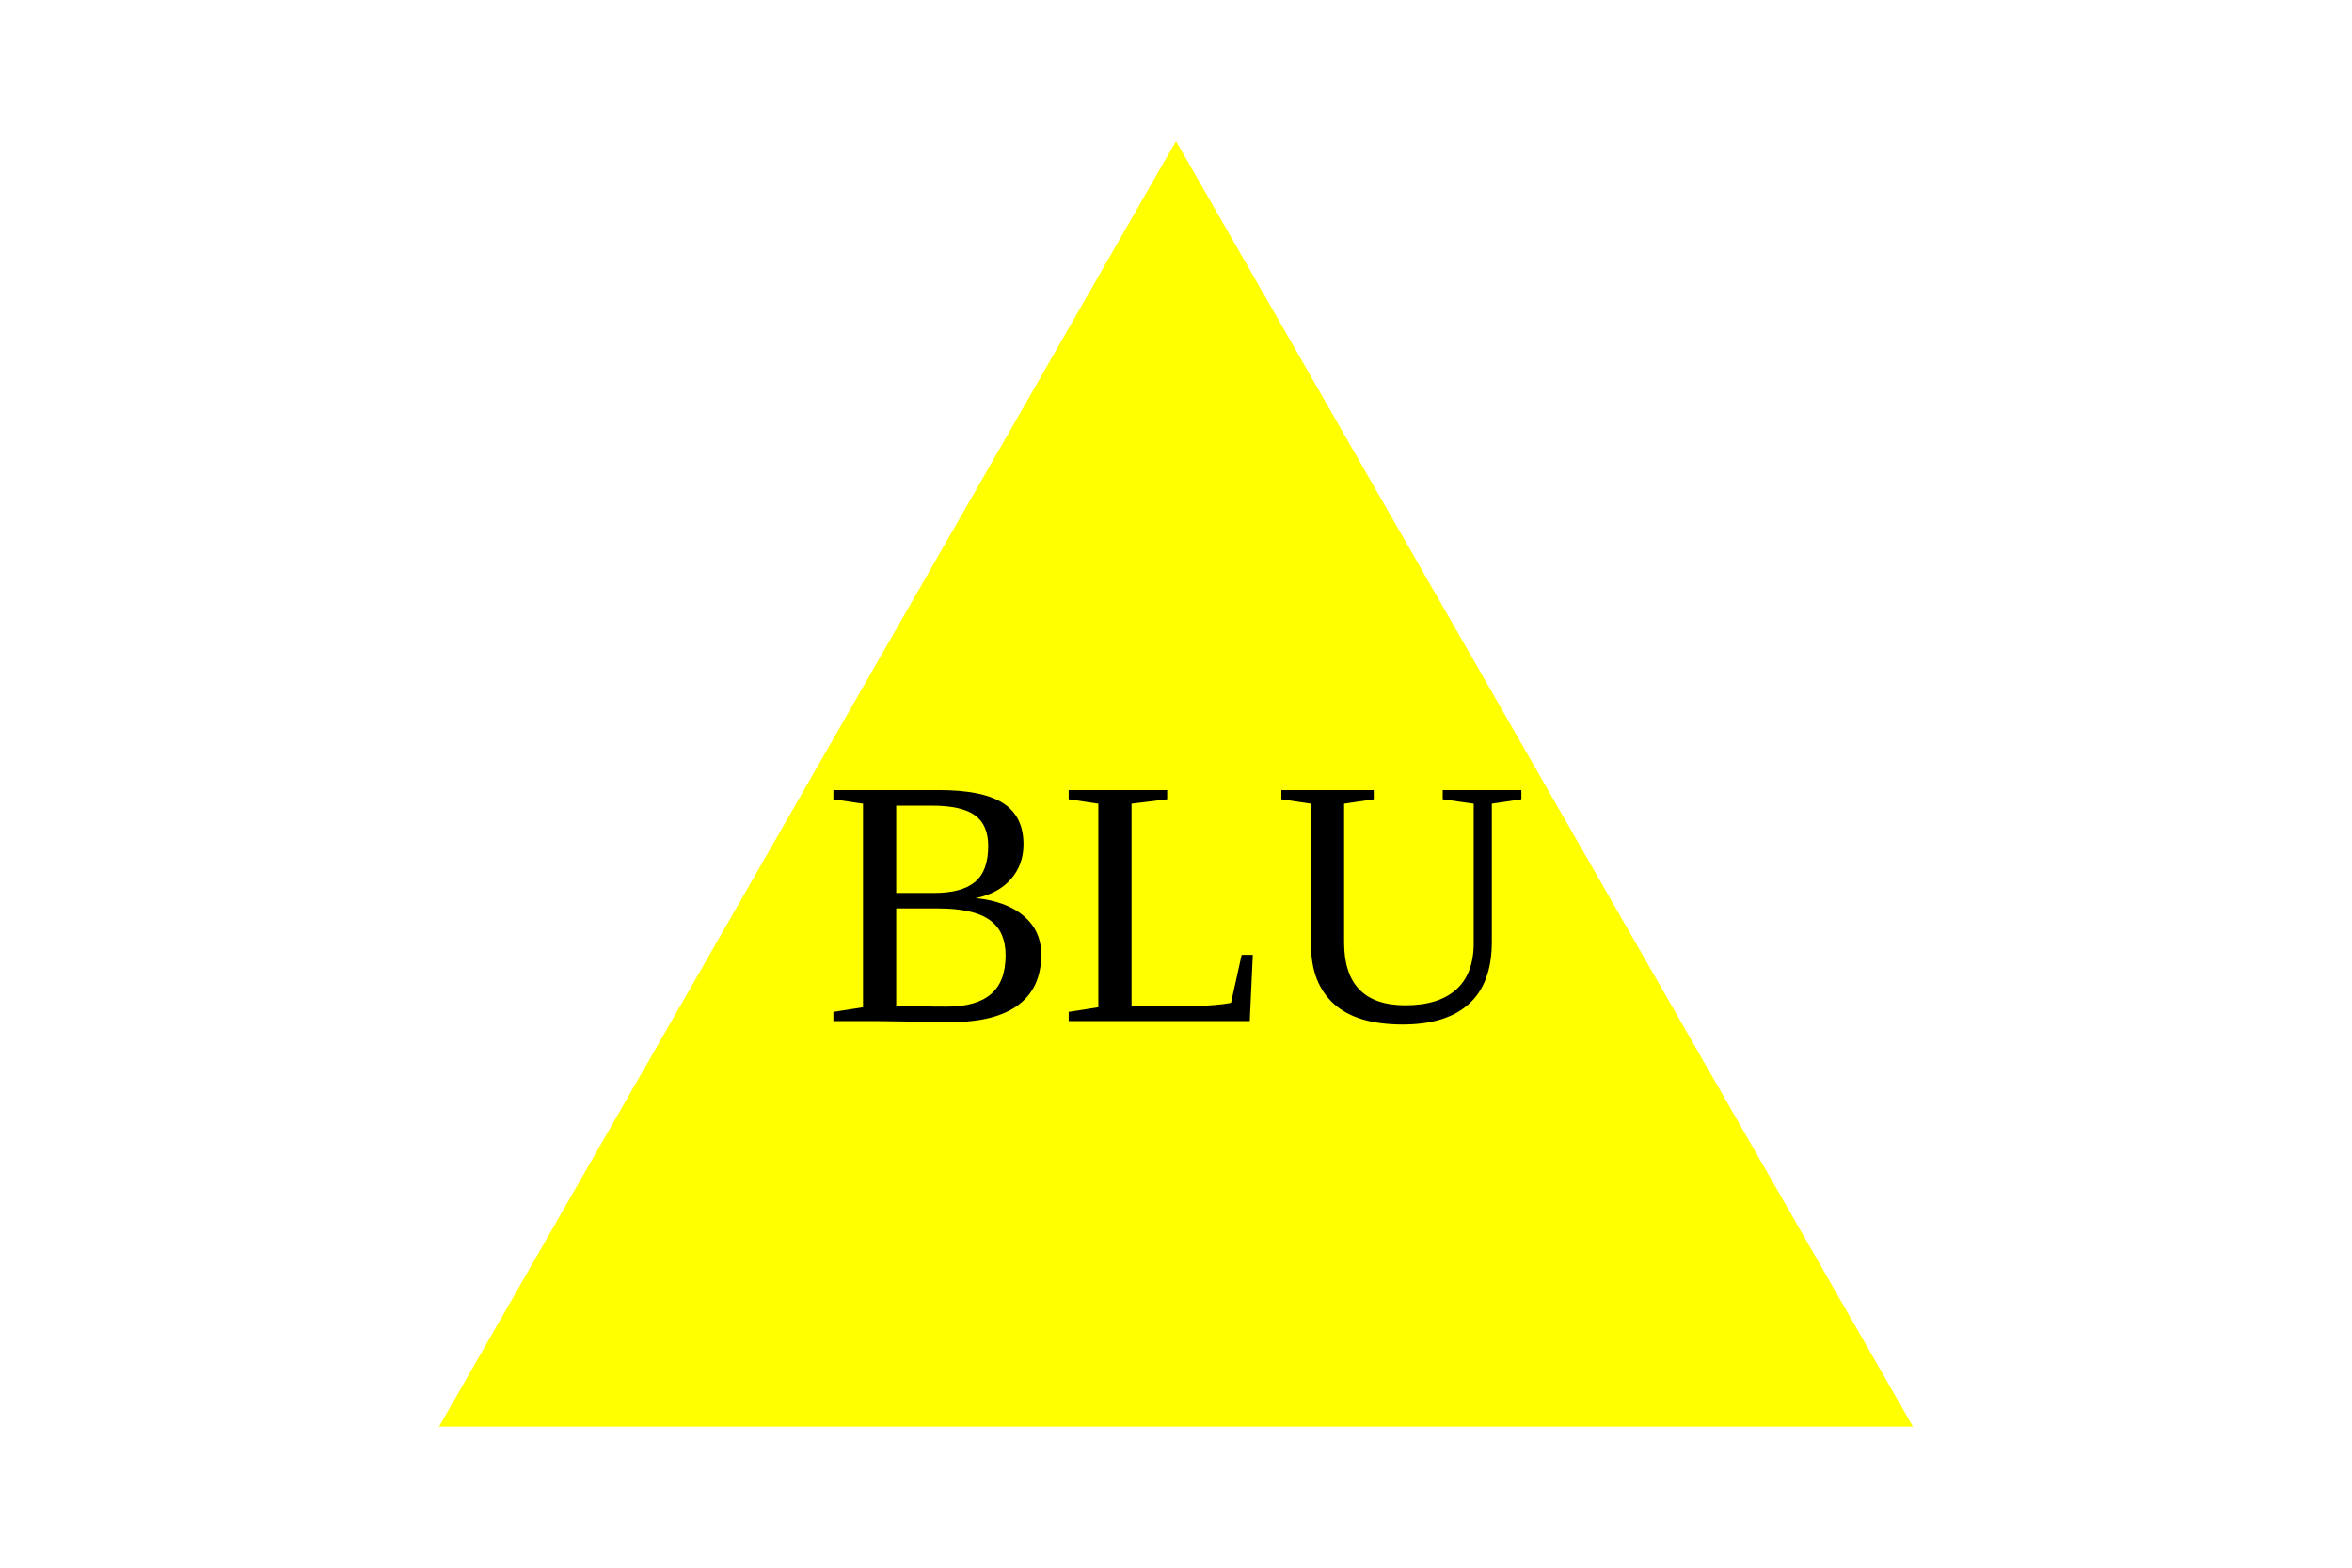
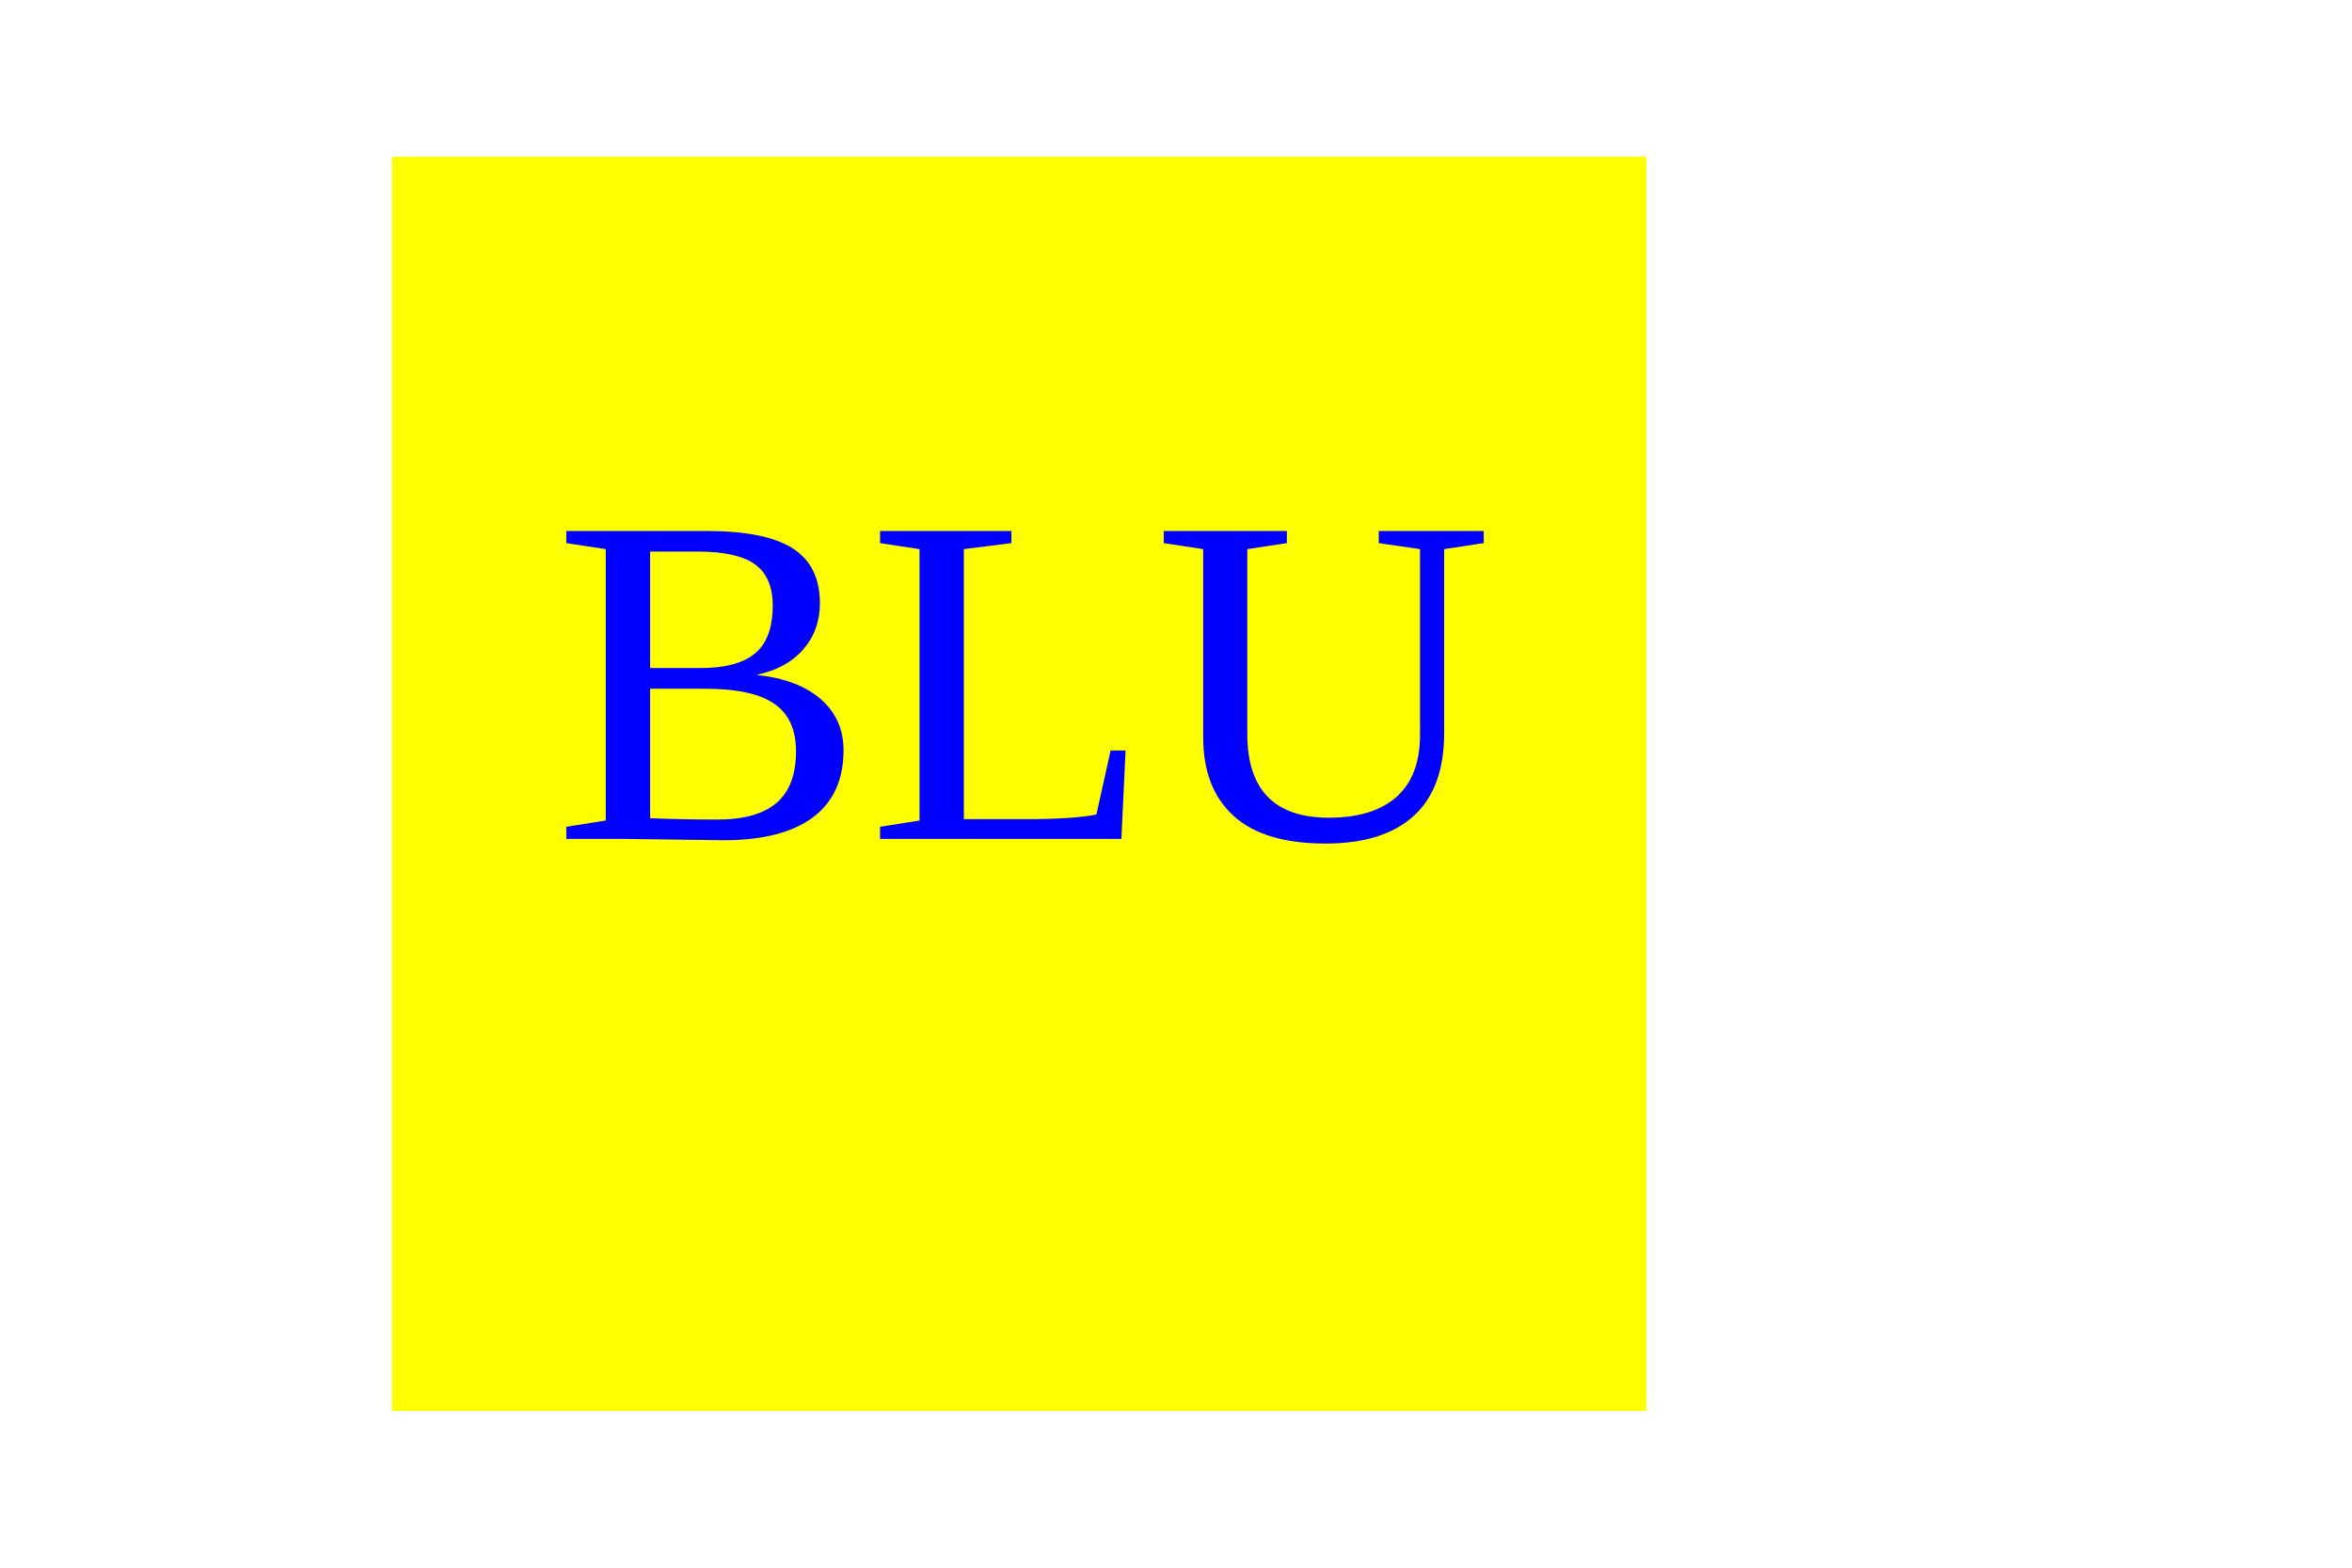
<svg xmlns="http://www.w3.org/2000/svg" version="1.1" width="300" height="200">
-   <polygon points="150, 18 244, 182 56, 182" fill="YEllow" />
-   <text x="50%" y="70%" font-size="45px" dominant-baseline="text-bottom" rotate="9" text-anchor="middle" fill="undefined">BLU</text>
+   <rect x="50" y="20" width="160" height="160" fill="yellow" />
+   <text x="43.5%" y="60%" font-size="60px" dominant-baseline="text-bottom" text-anchor="middle" fill="blue">BLU</text>
</svg>
